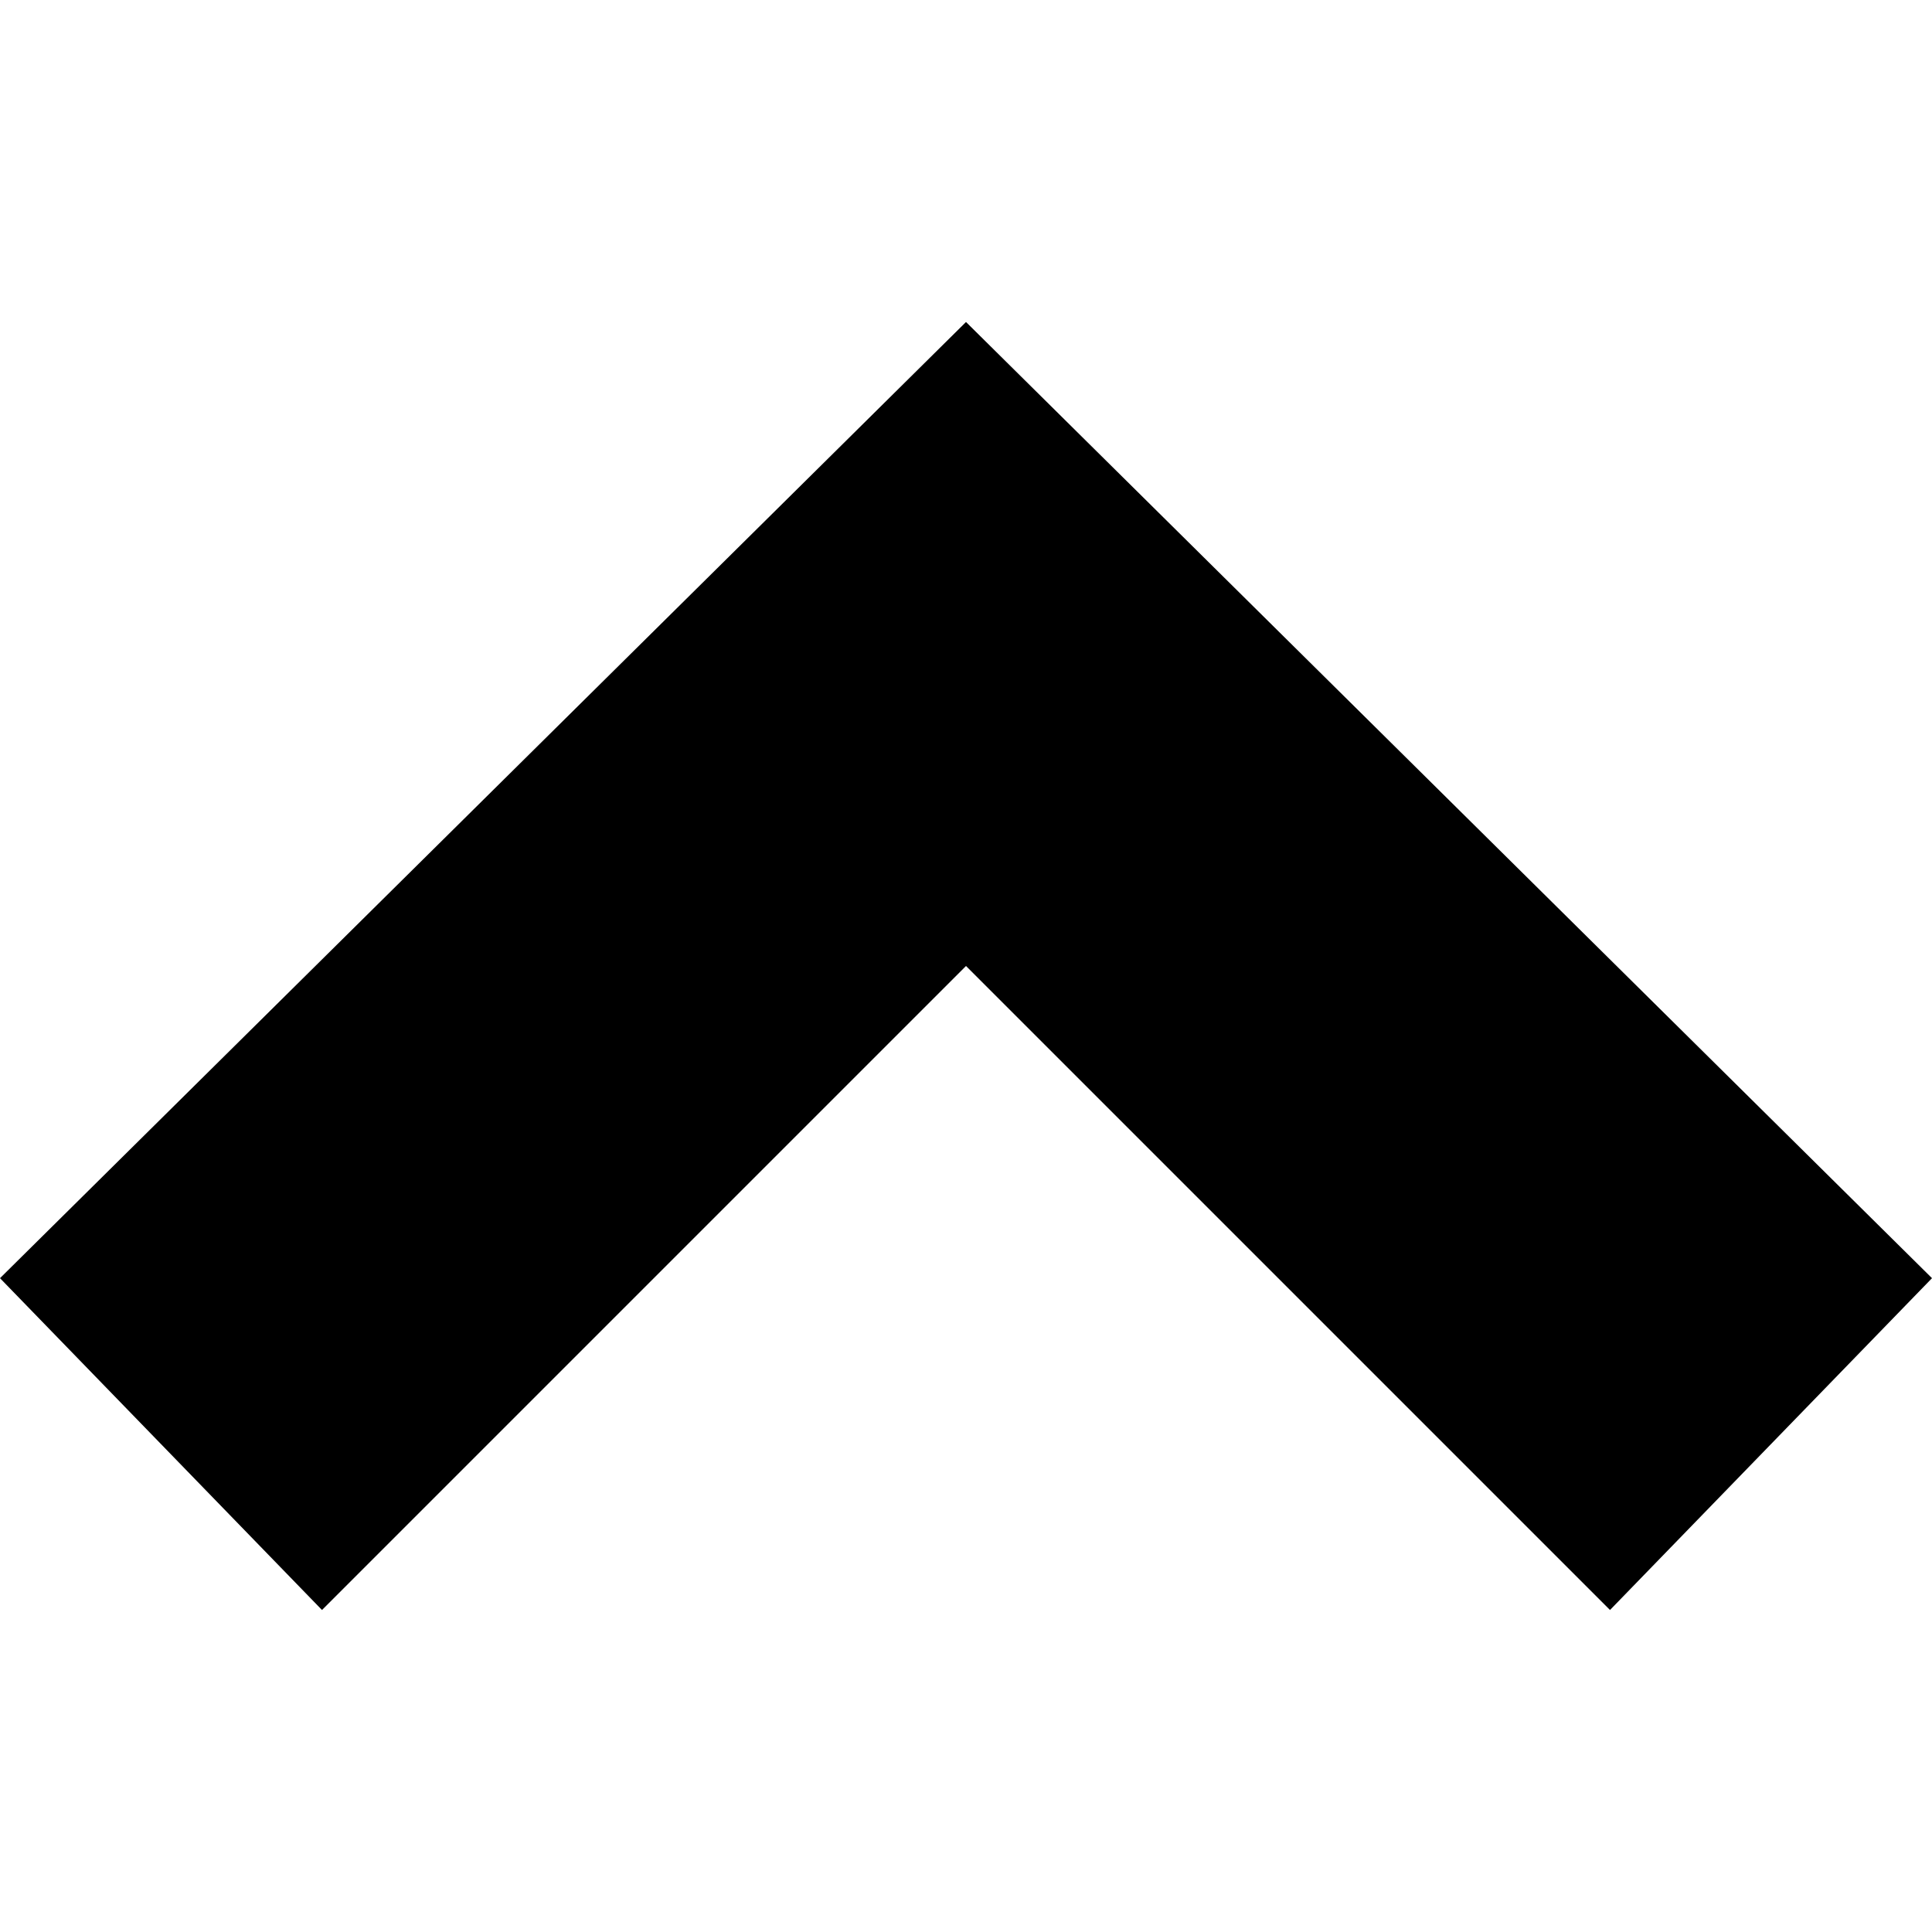
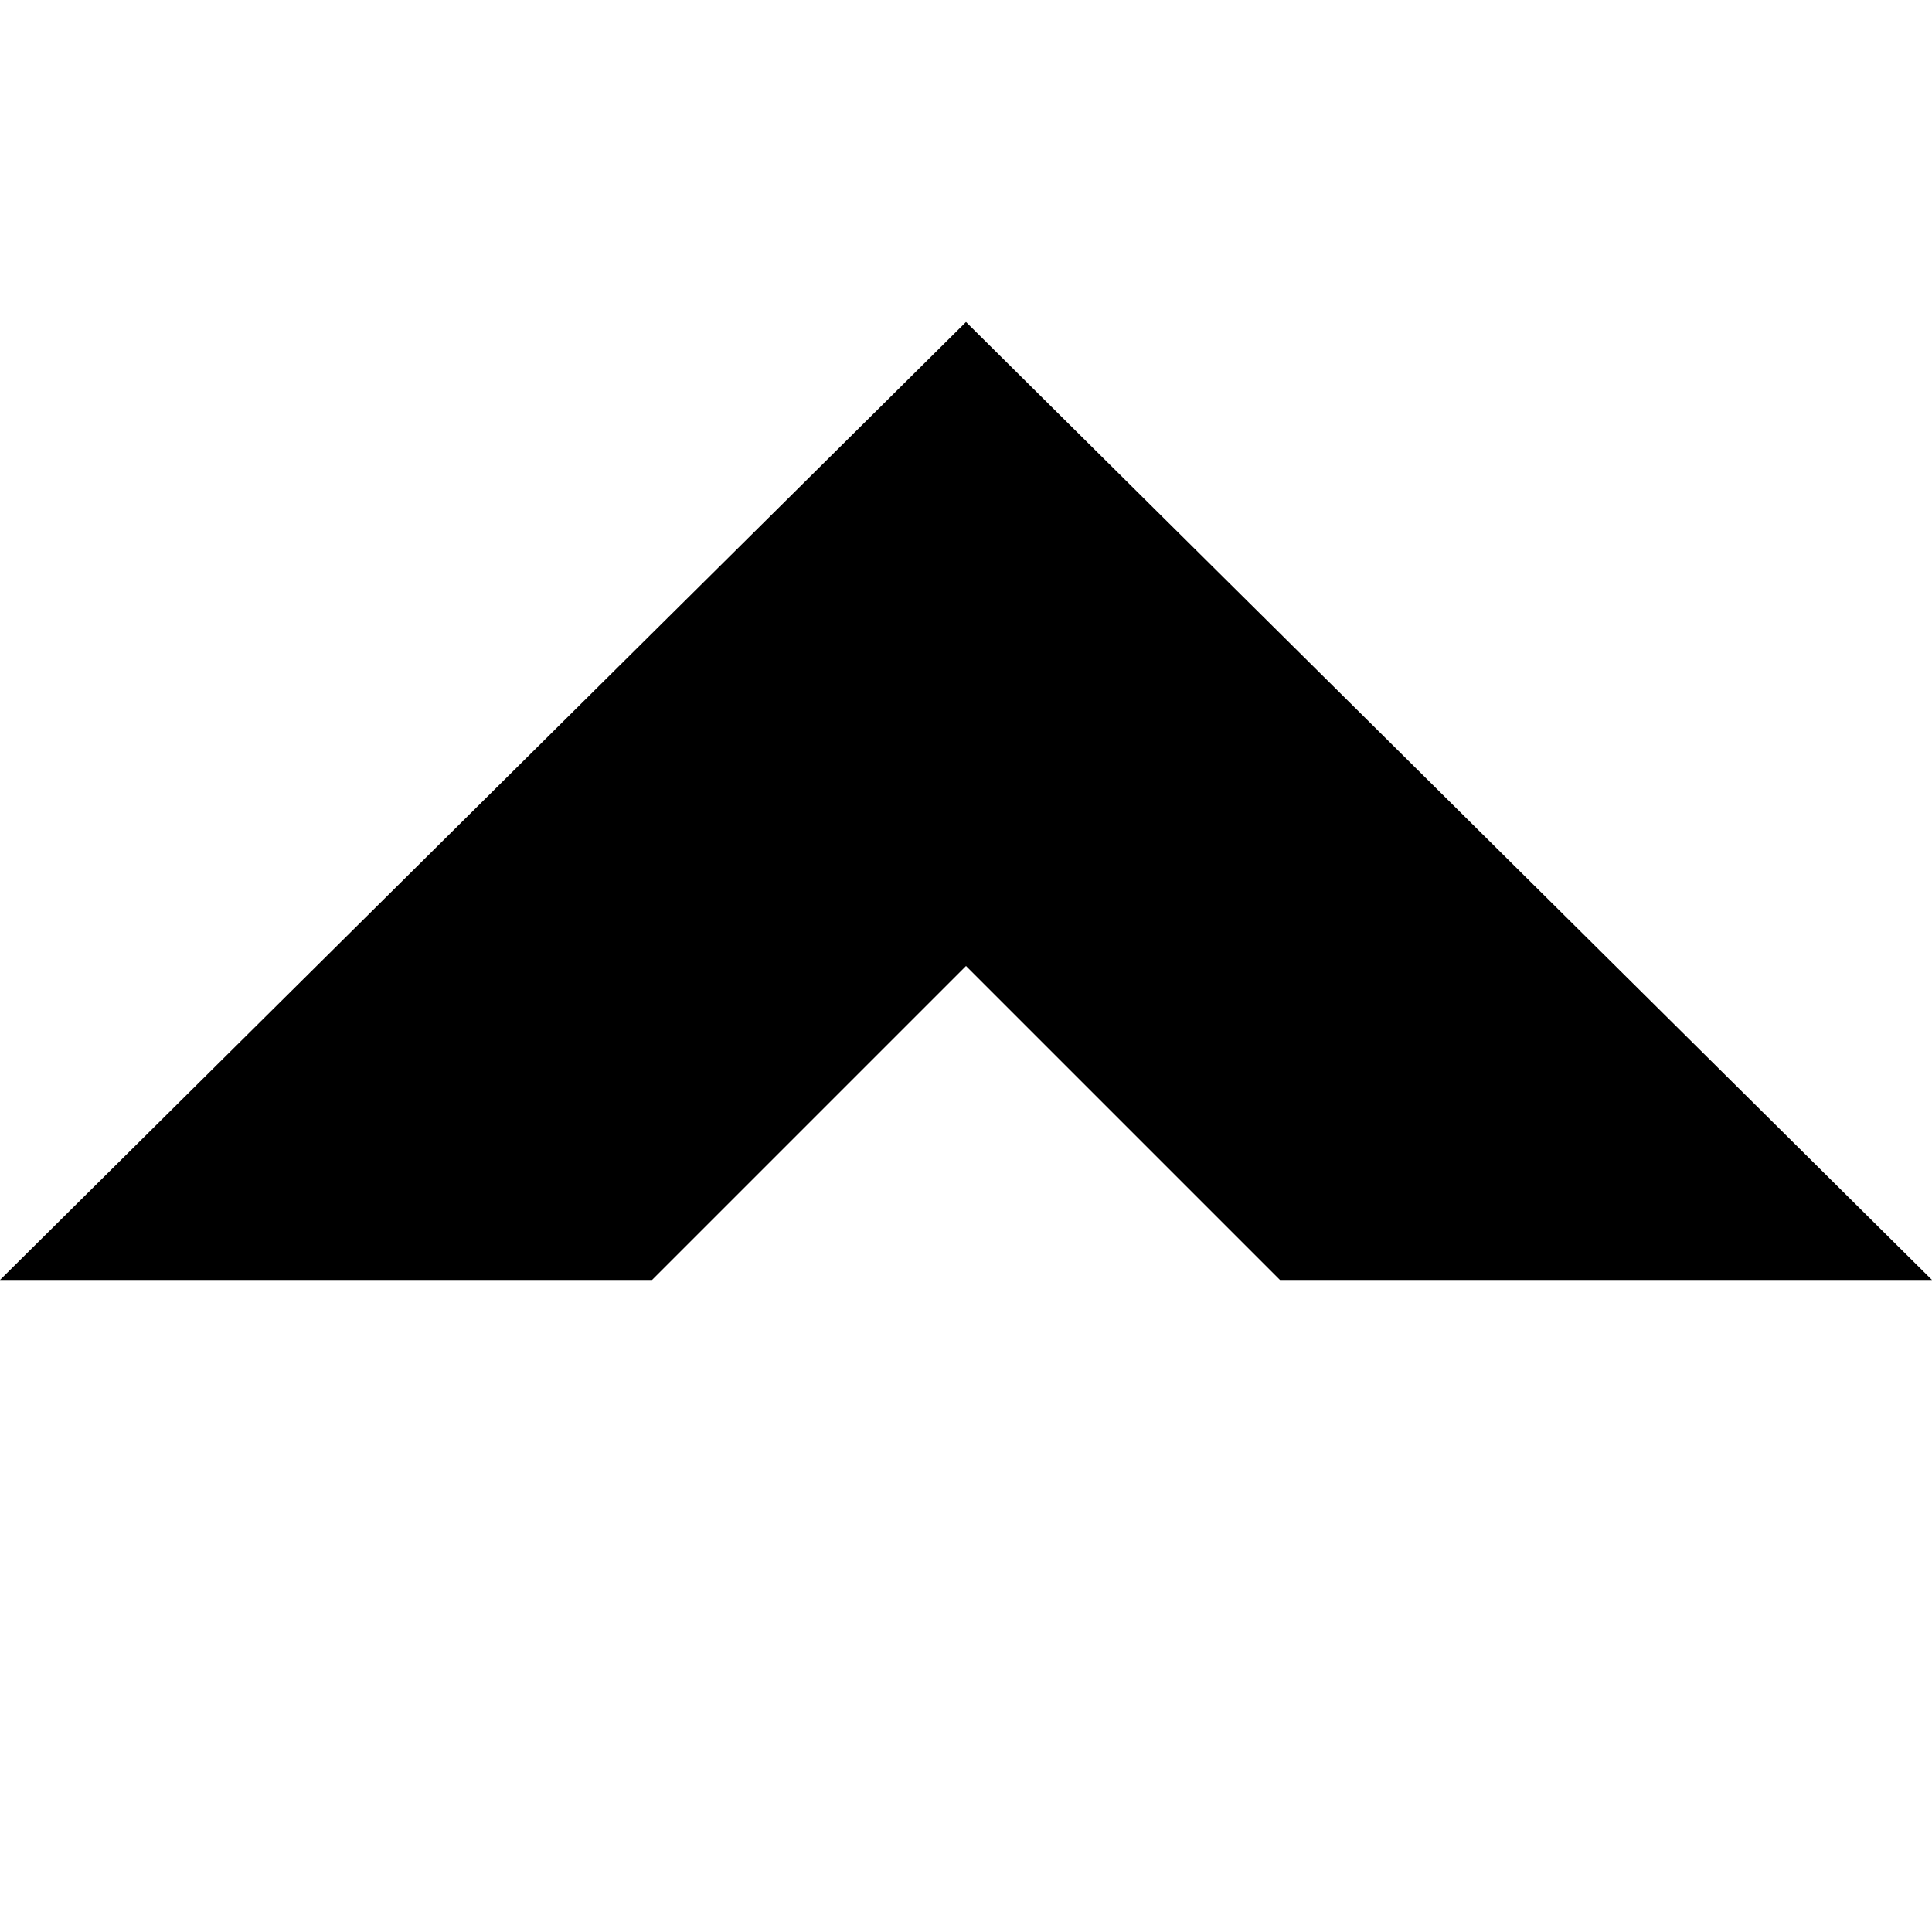
<svg xmlns="http://www.w3.org/2000/svg" version="1.1" id="iconmonstr" x="0px" y="0px" viewBox="0 0 24 24" style="enable-background:new 0 0 24 24;" xml:space="preserve">
-   <polygon id="arrow-24" points="24,15.878 20,20 12,12 4,20 0,15.878 12,4 " />
+   <style type="text/css">
+ 	.st0{fill:none;}
+ </style>
+   <polygon class="st0" points="8.1,15.9 15.9,15.9 12,12 " />
+   <polygon points="12,12 15.9,15.9 24,15.9 12,4 0,15.9 8.1,15.9 " />
</svg>
